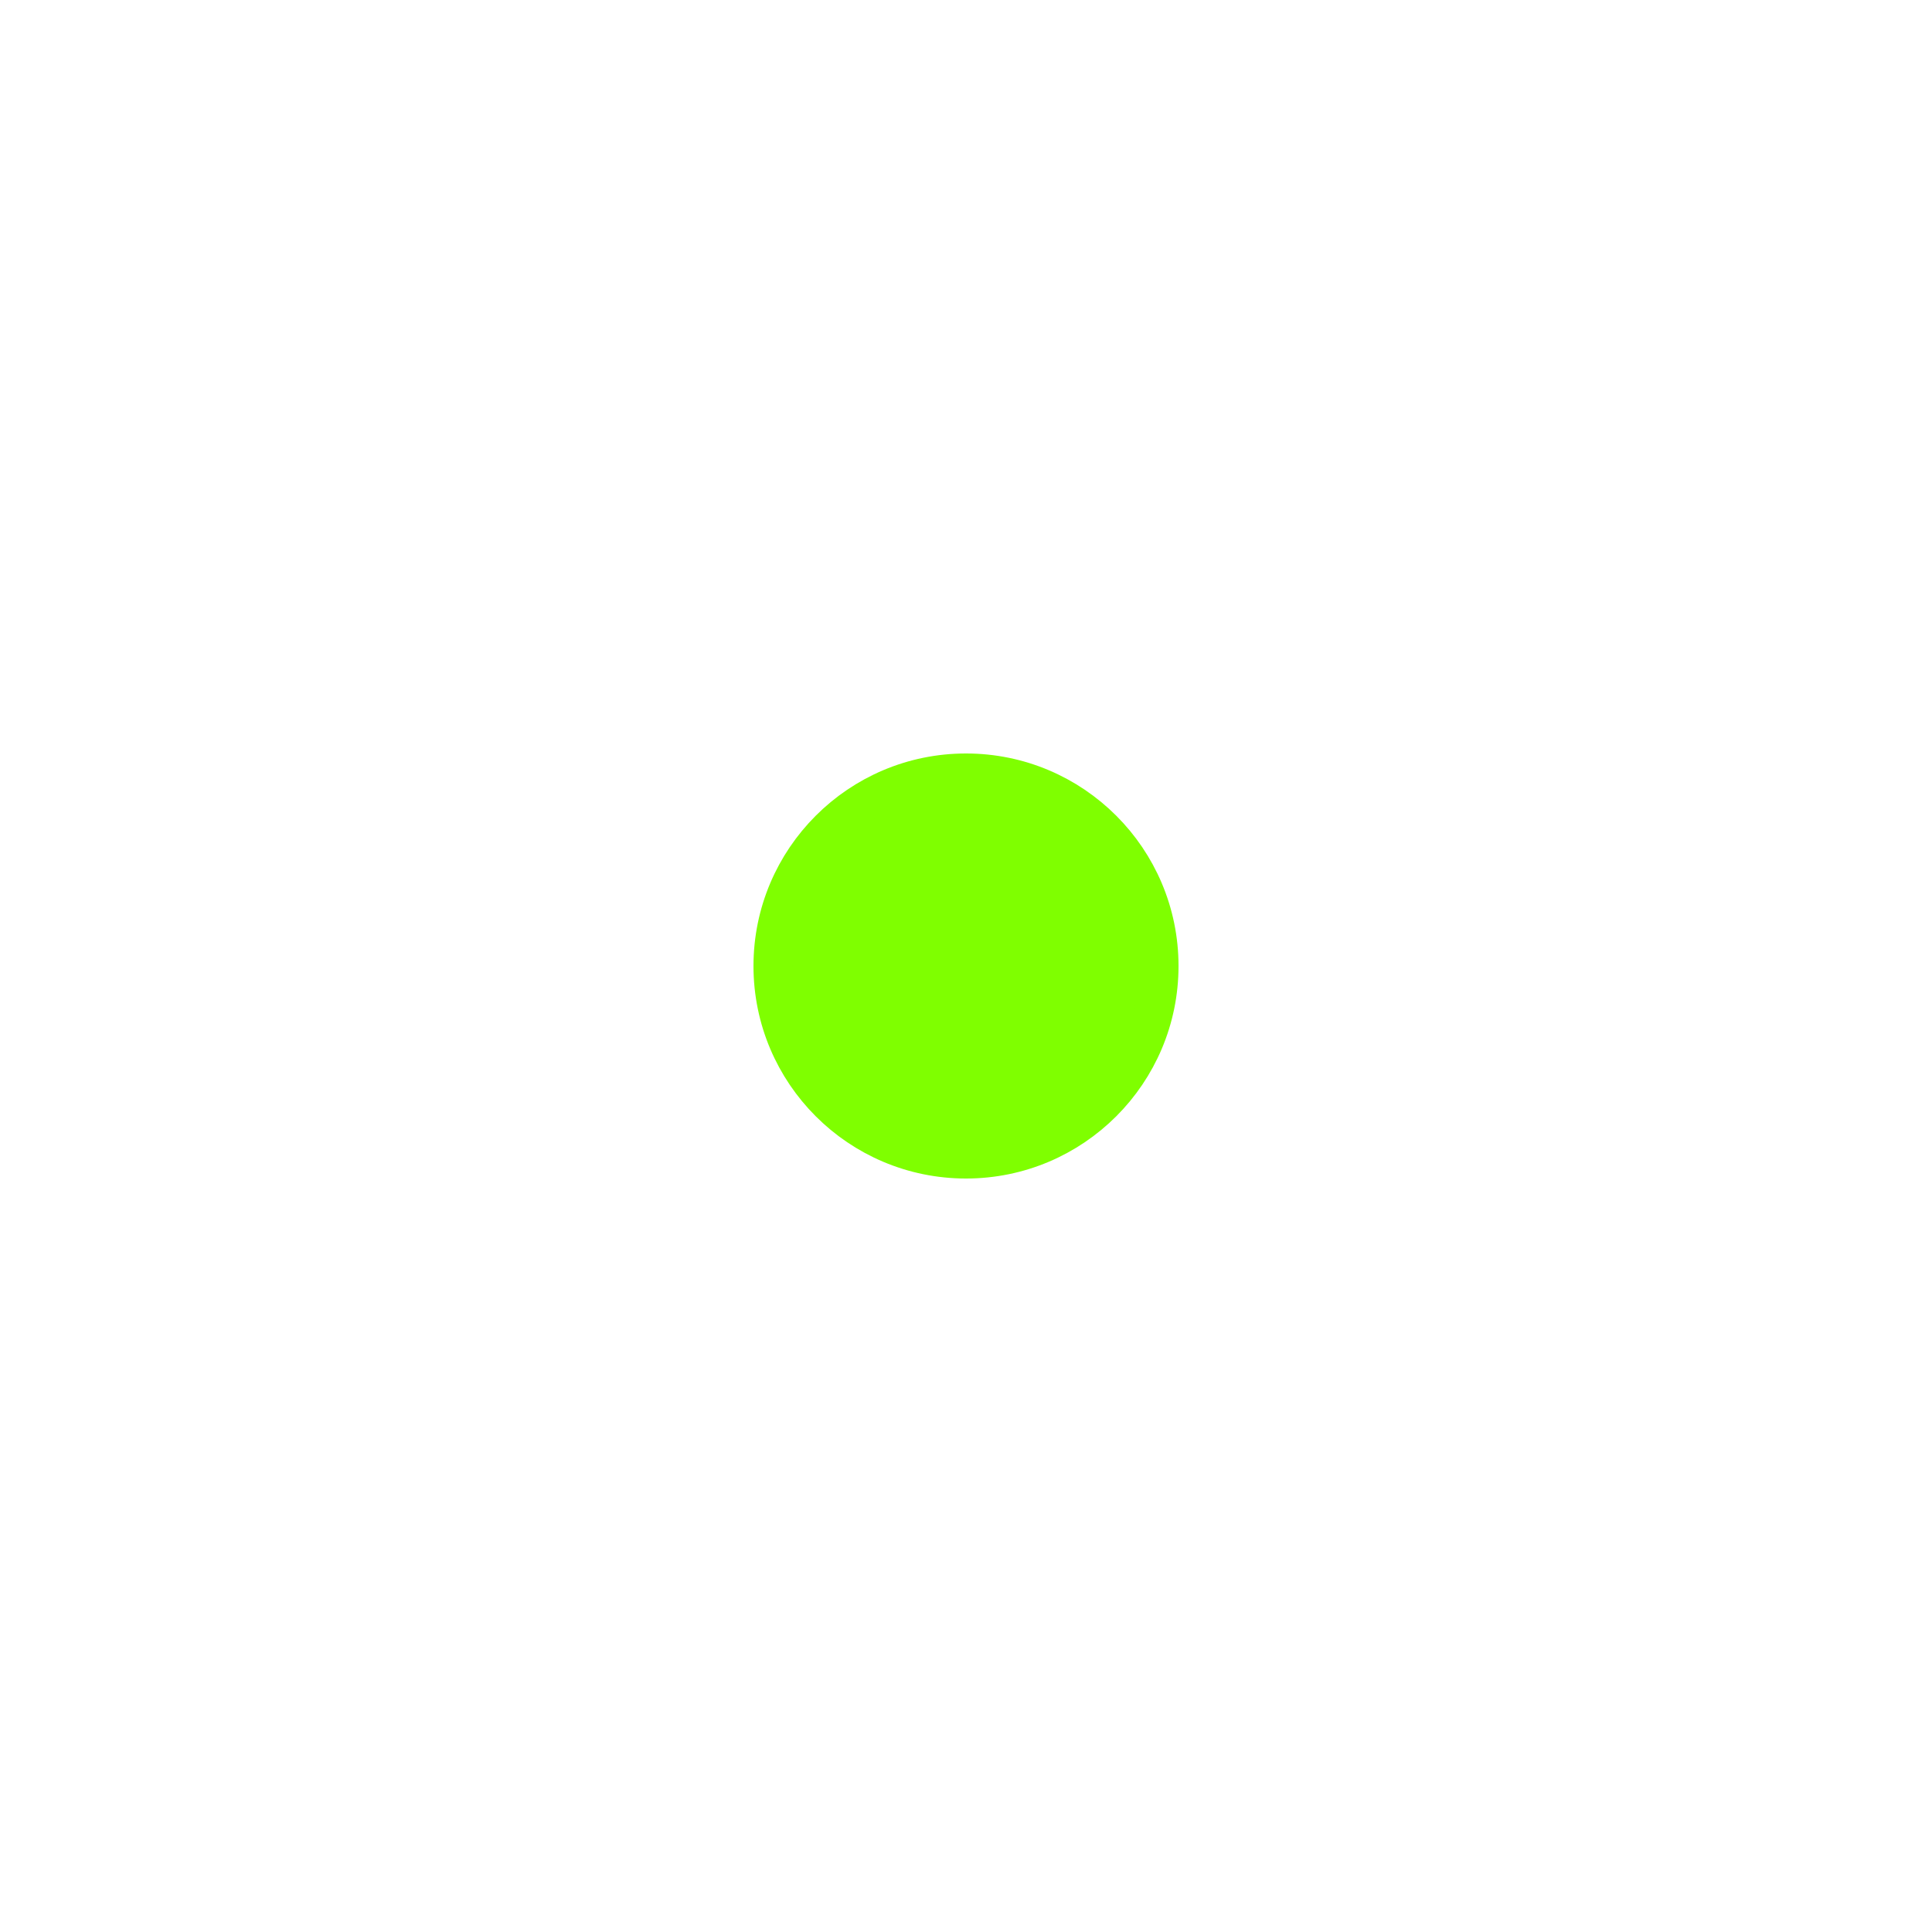
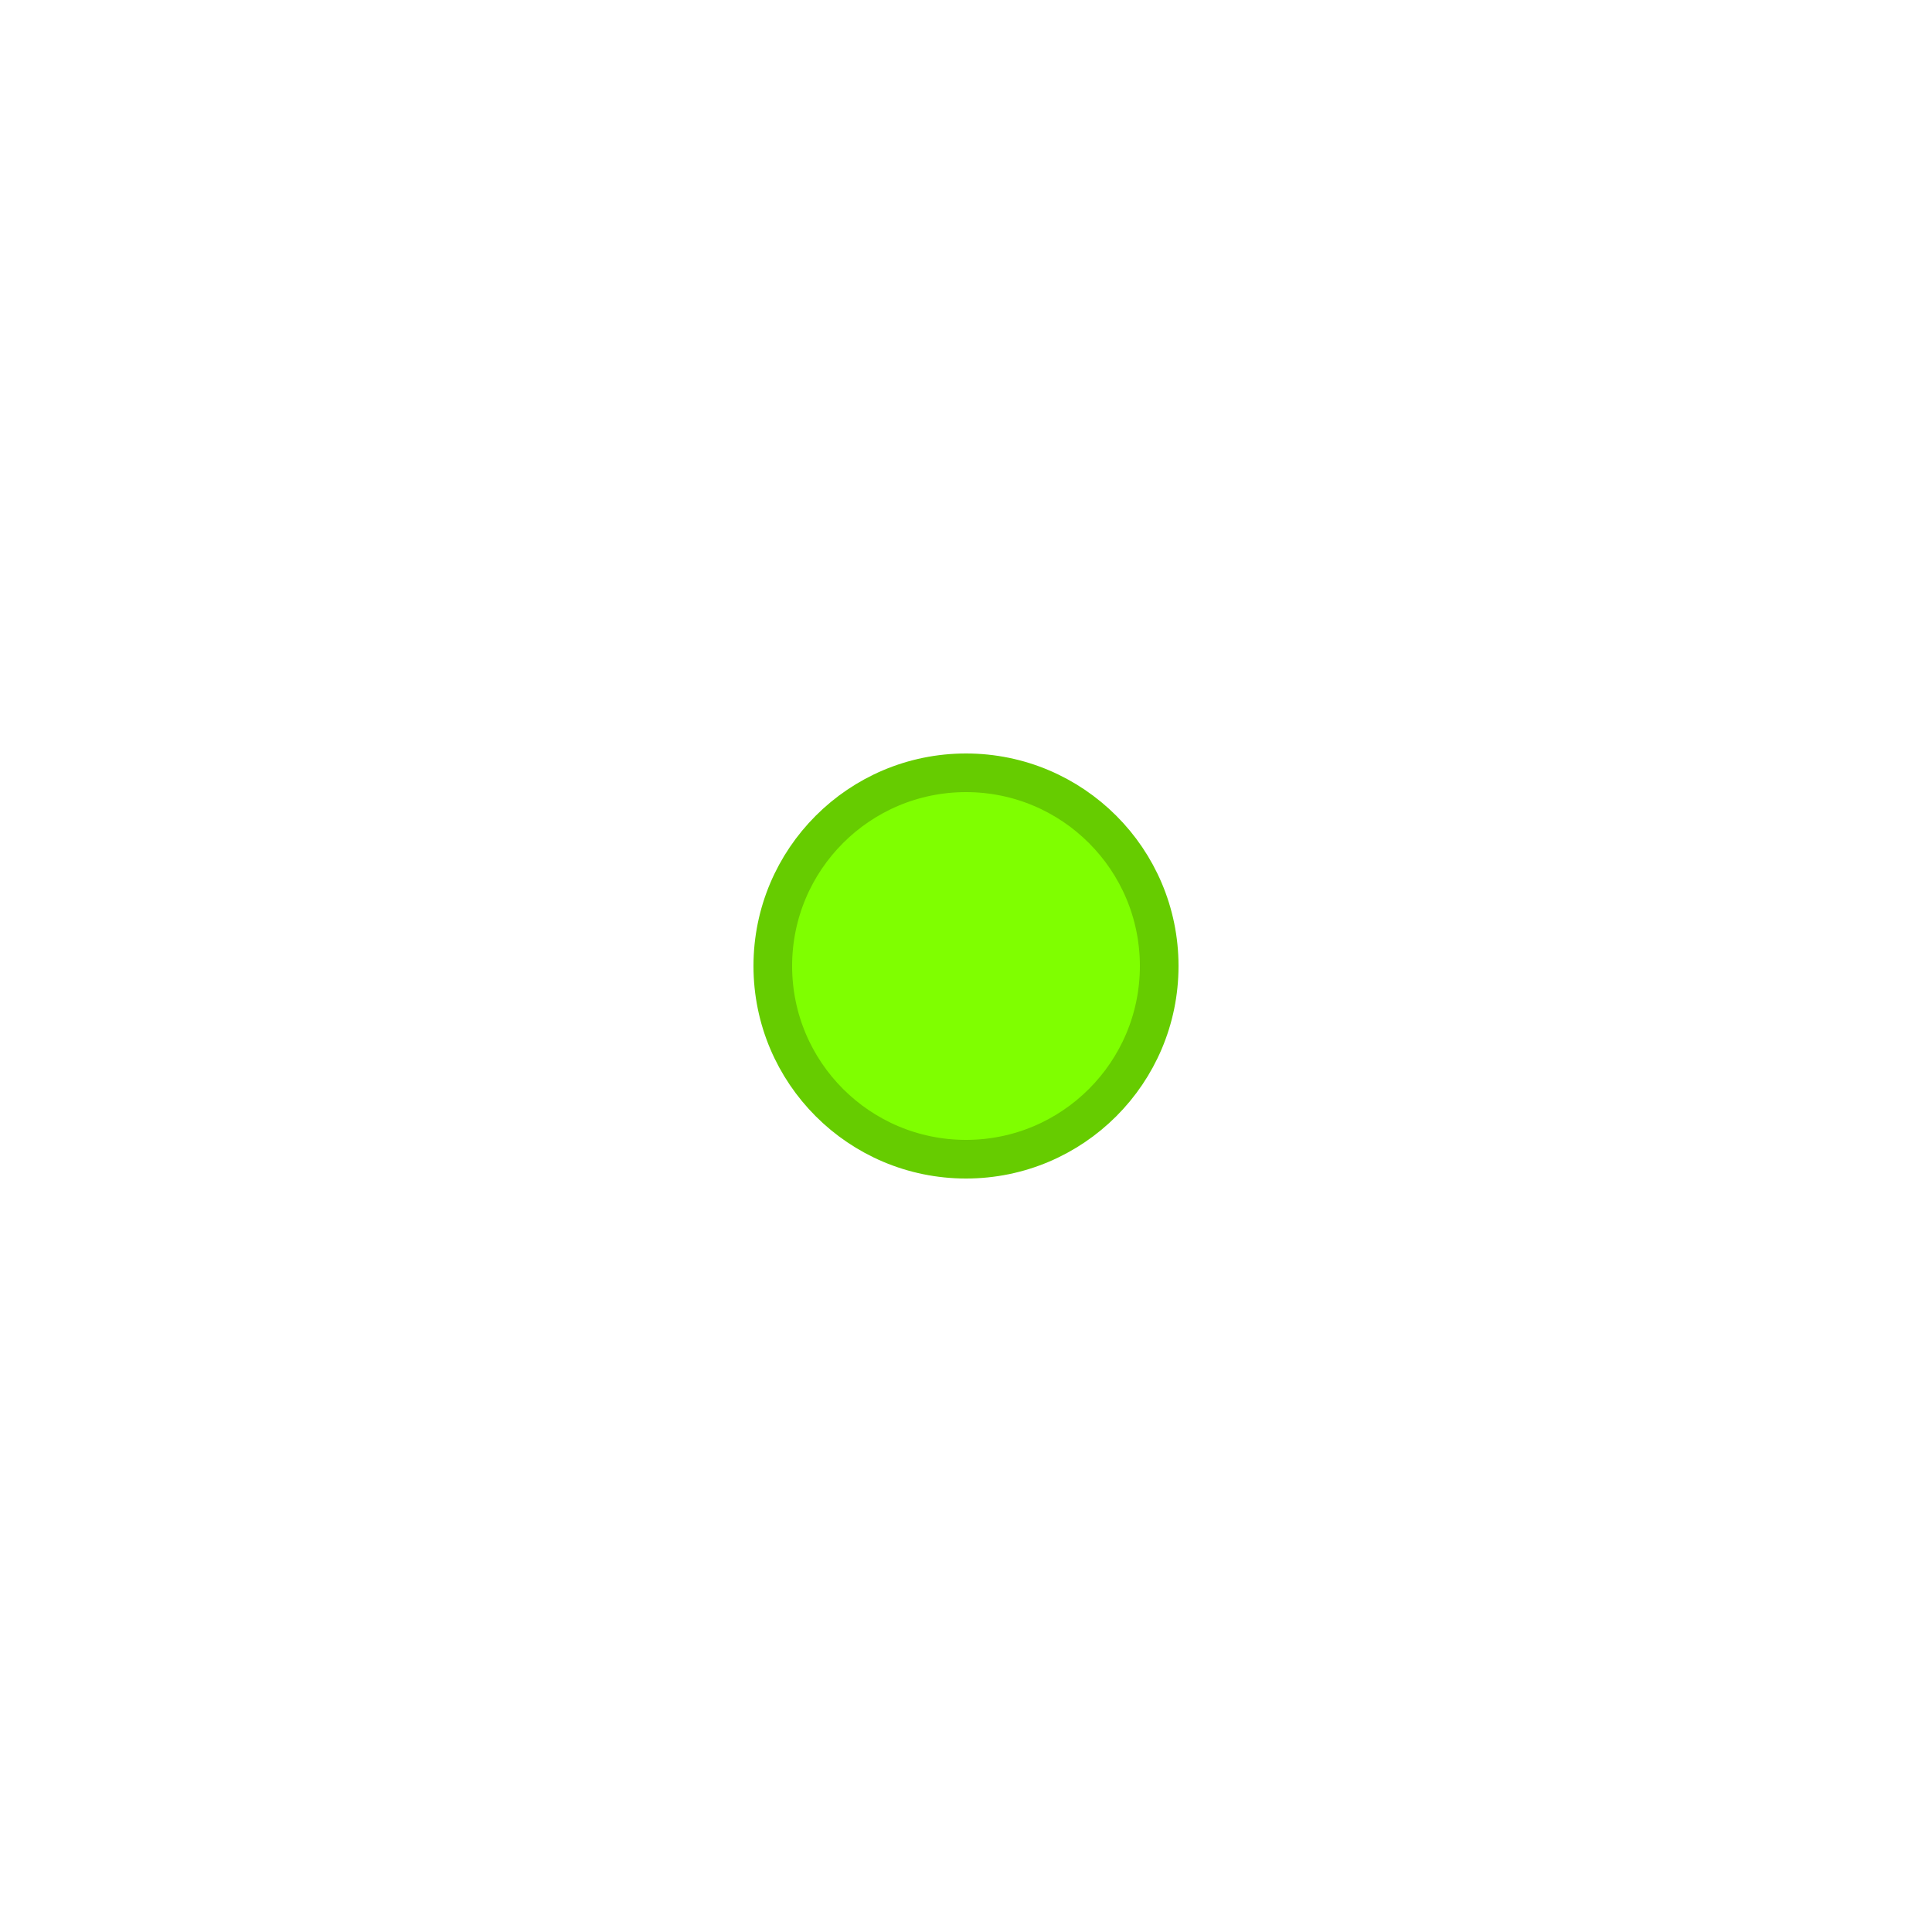
<svg xmlns="http://www.w3.org/2000/svg" width="100px" height="100px" viewBox="0 0 100 100" id="api well symbol 4 - Oil Well">
  <g opacity="1.0">
-     <circle style="fill:chartreuse; stroke:chartreuse; stroke-width:2; stroke-opacity:1" cx="50" cy="50" r="10" />
+     <circle style="fill:chartreuse; stroke:#66cc00; stroke-width:2; stroke-opacity:1" cx="50" cy="50" r="10" />
  </g>
</svg>
